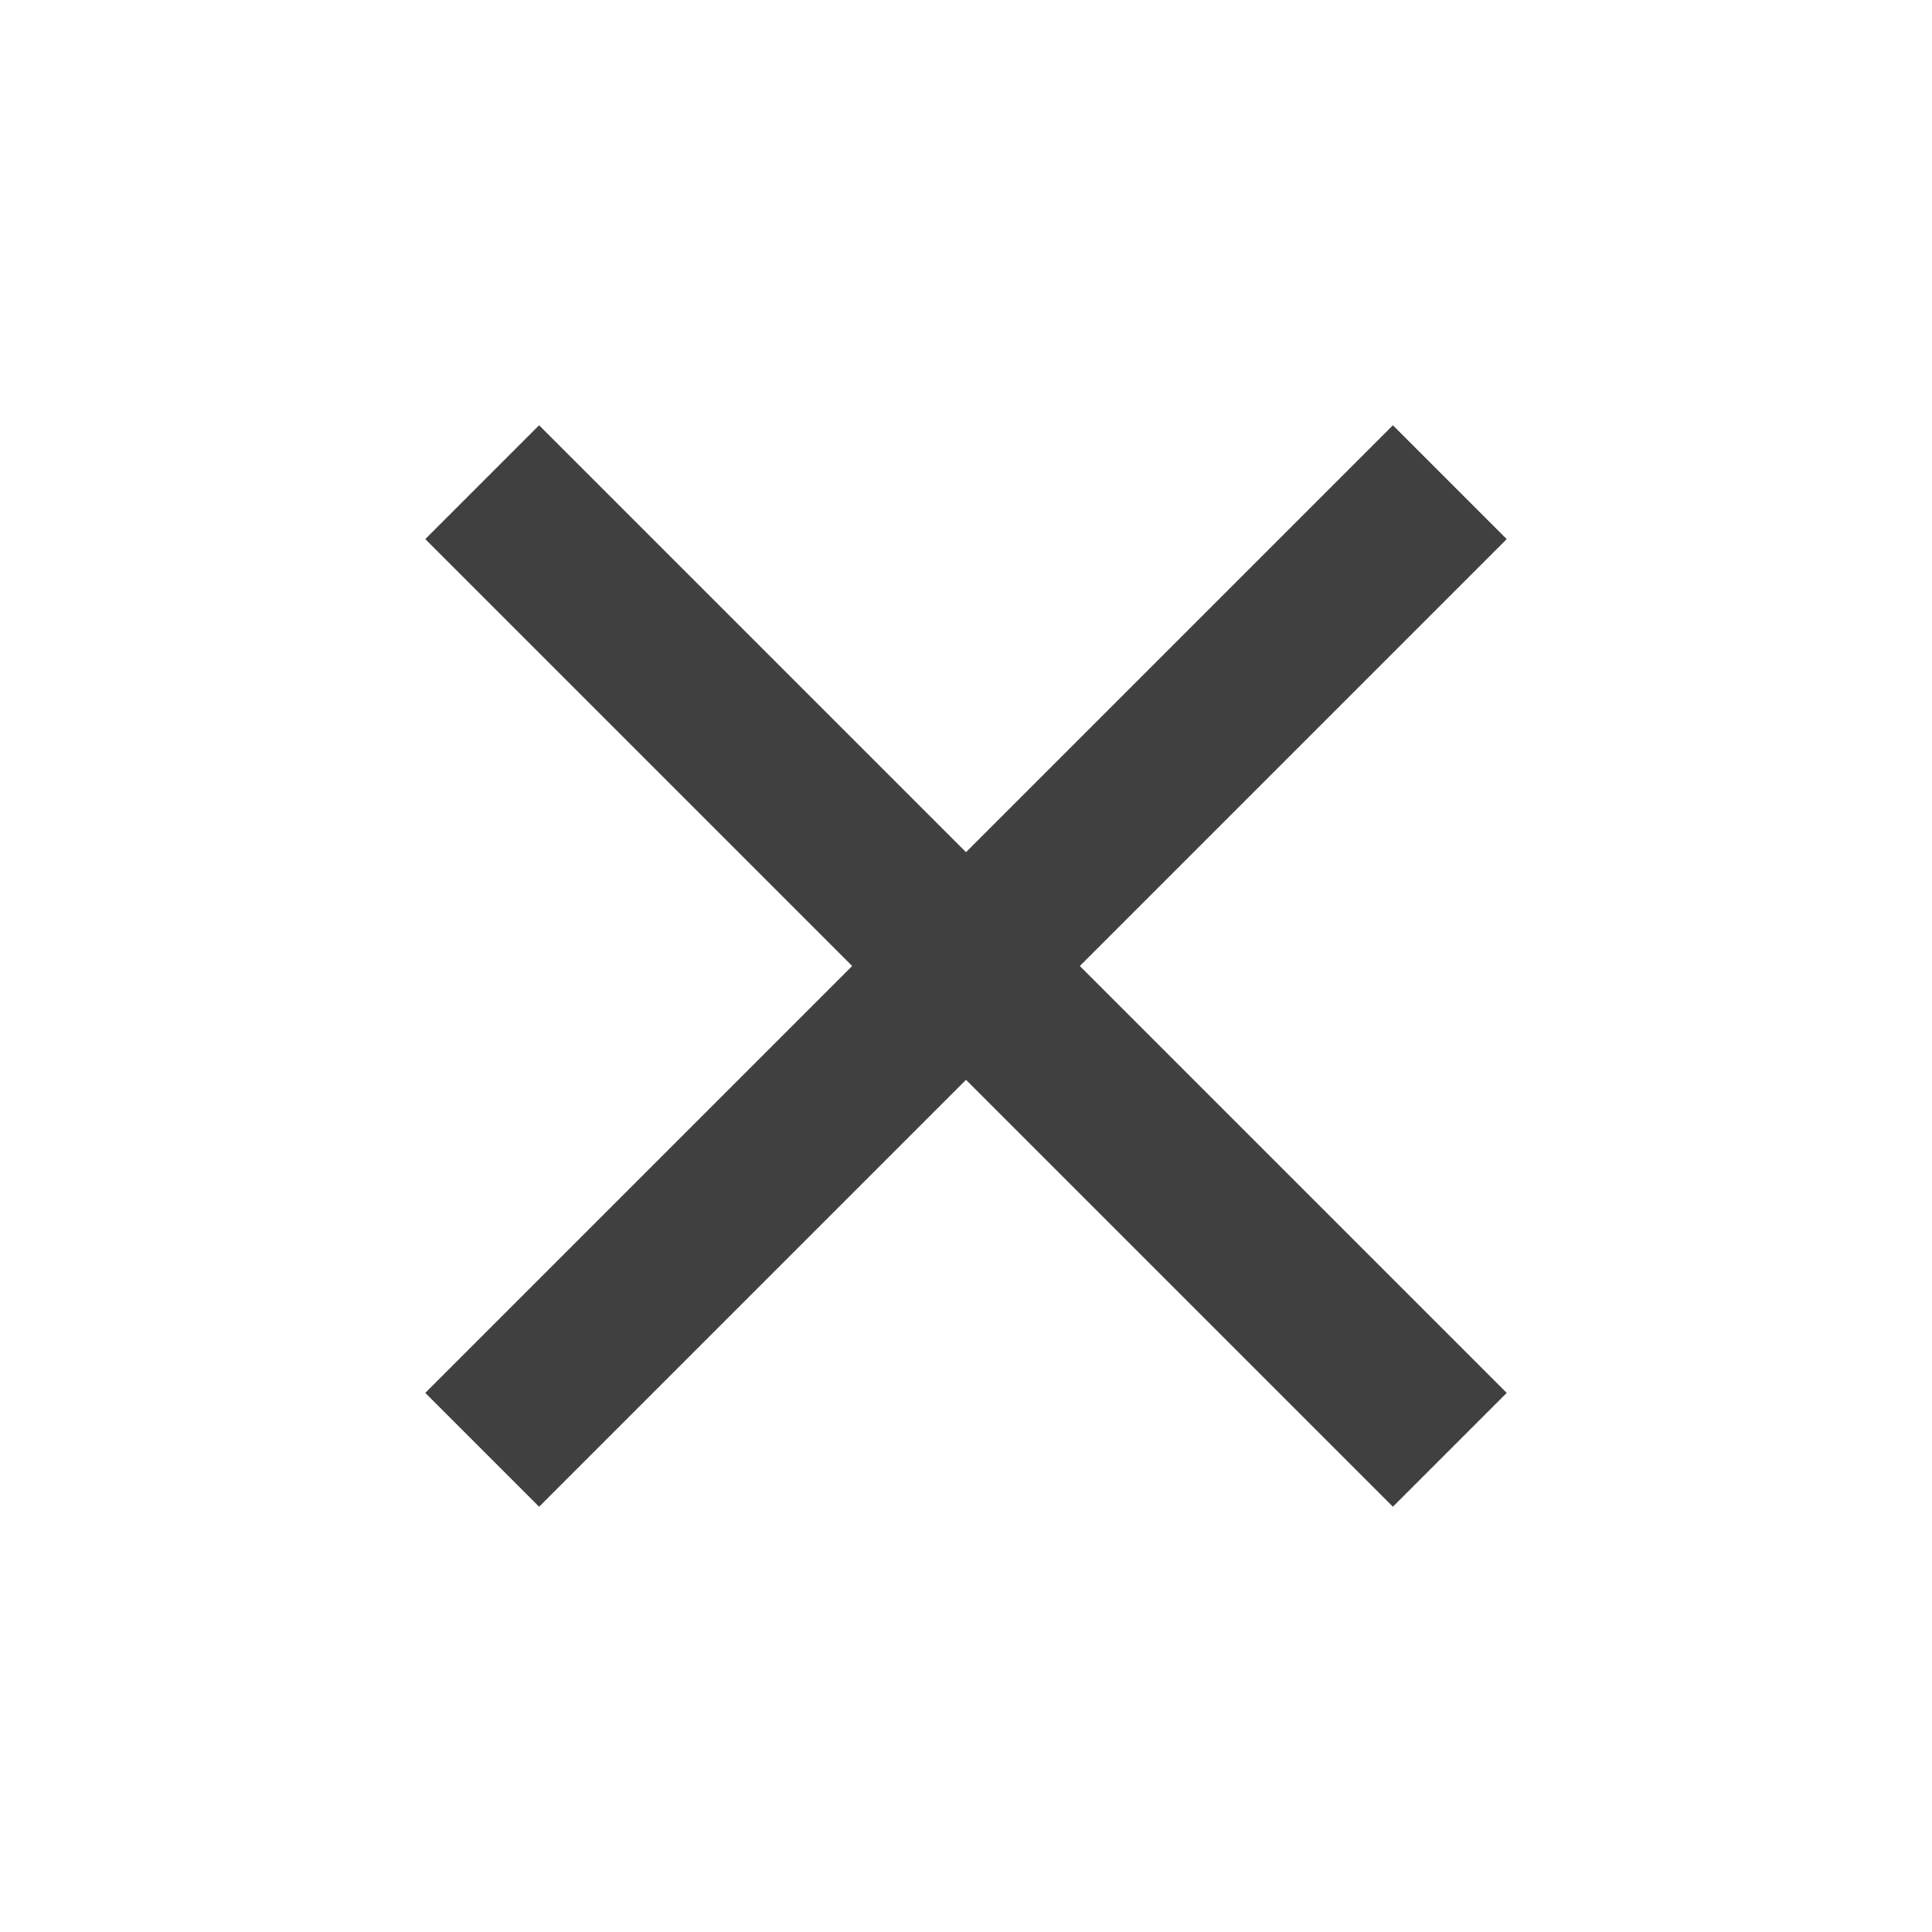
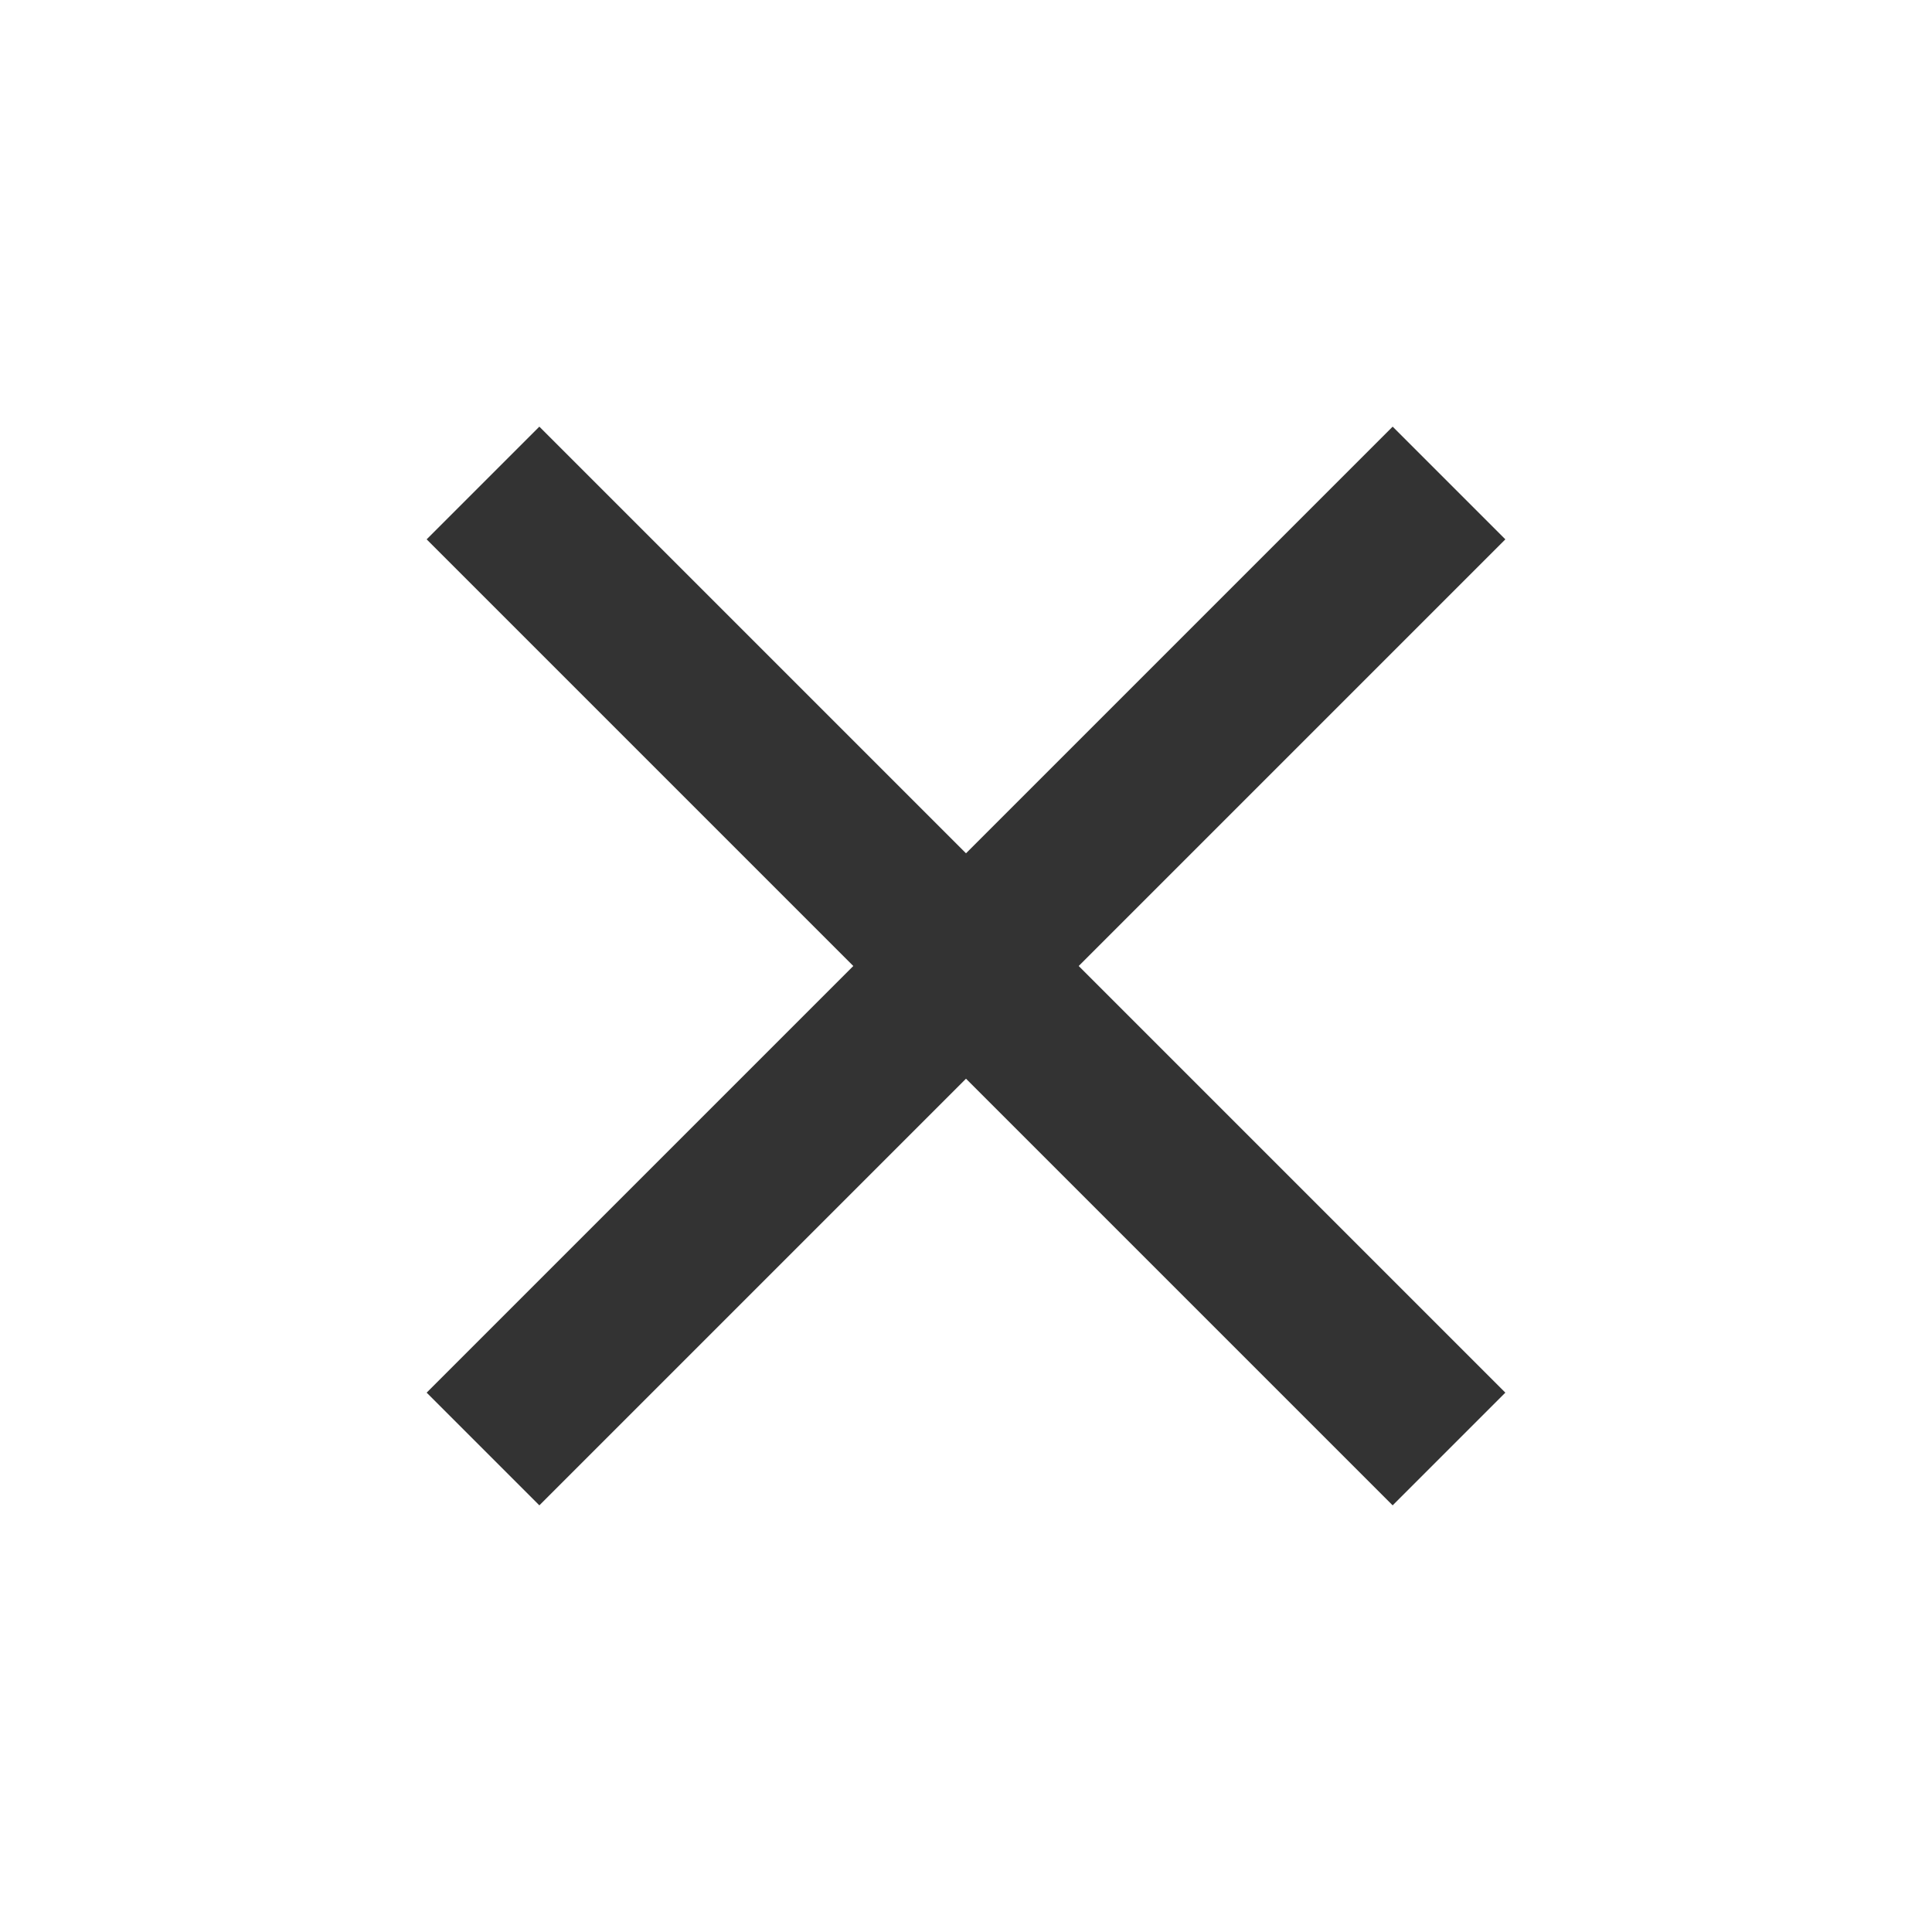
- <svg xmlns="http://www.w3.org/2000/svg" version="1.1" x="0px" y="0px" width="24px" height="24px" viewBox="0 0 24 24" style="enable-background:new 0 0 24 24;" xml:space="preserve">
-   <g id="Icons" style="opacity:0.75;">
-     <g id="close">
-       <polygon id="x" style="fill-rule:evenodd;clip-rule:evenodd;" points="18.717,6.697 17.303,5.283 12,10.586 6.697,5.283    5.283,6.697 10.586,12 5.283,17.303 6.697,18.717 12,13.414 17.303,18.717 18.717,17.303 13.414,12   " />
-     </g>
+ <svg xmlns="http://www.w3.org/2000/svg" width="24" height="24" viewBox="0 0 24 24">
+   <g opacity="0.8">
+     <polygon points="18.7 6.7 17.3 5.3 12 10.6 6.7 5.3 5.3 6.7 10.6 12 5.3 17.3 6.7 18.7 12 13.4 17.3 18.7 18.7 17.3 13.4 12 " />
  </g>
-   <g id="Guides" style="display:none;">
- </g>
</svg>
